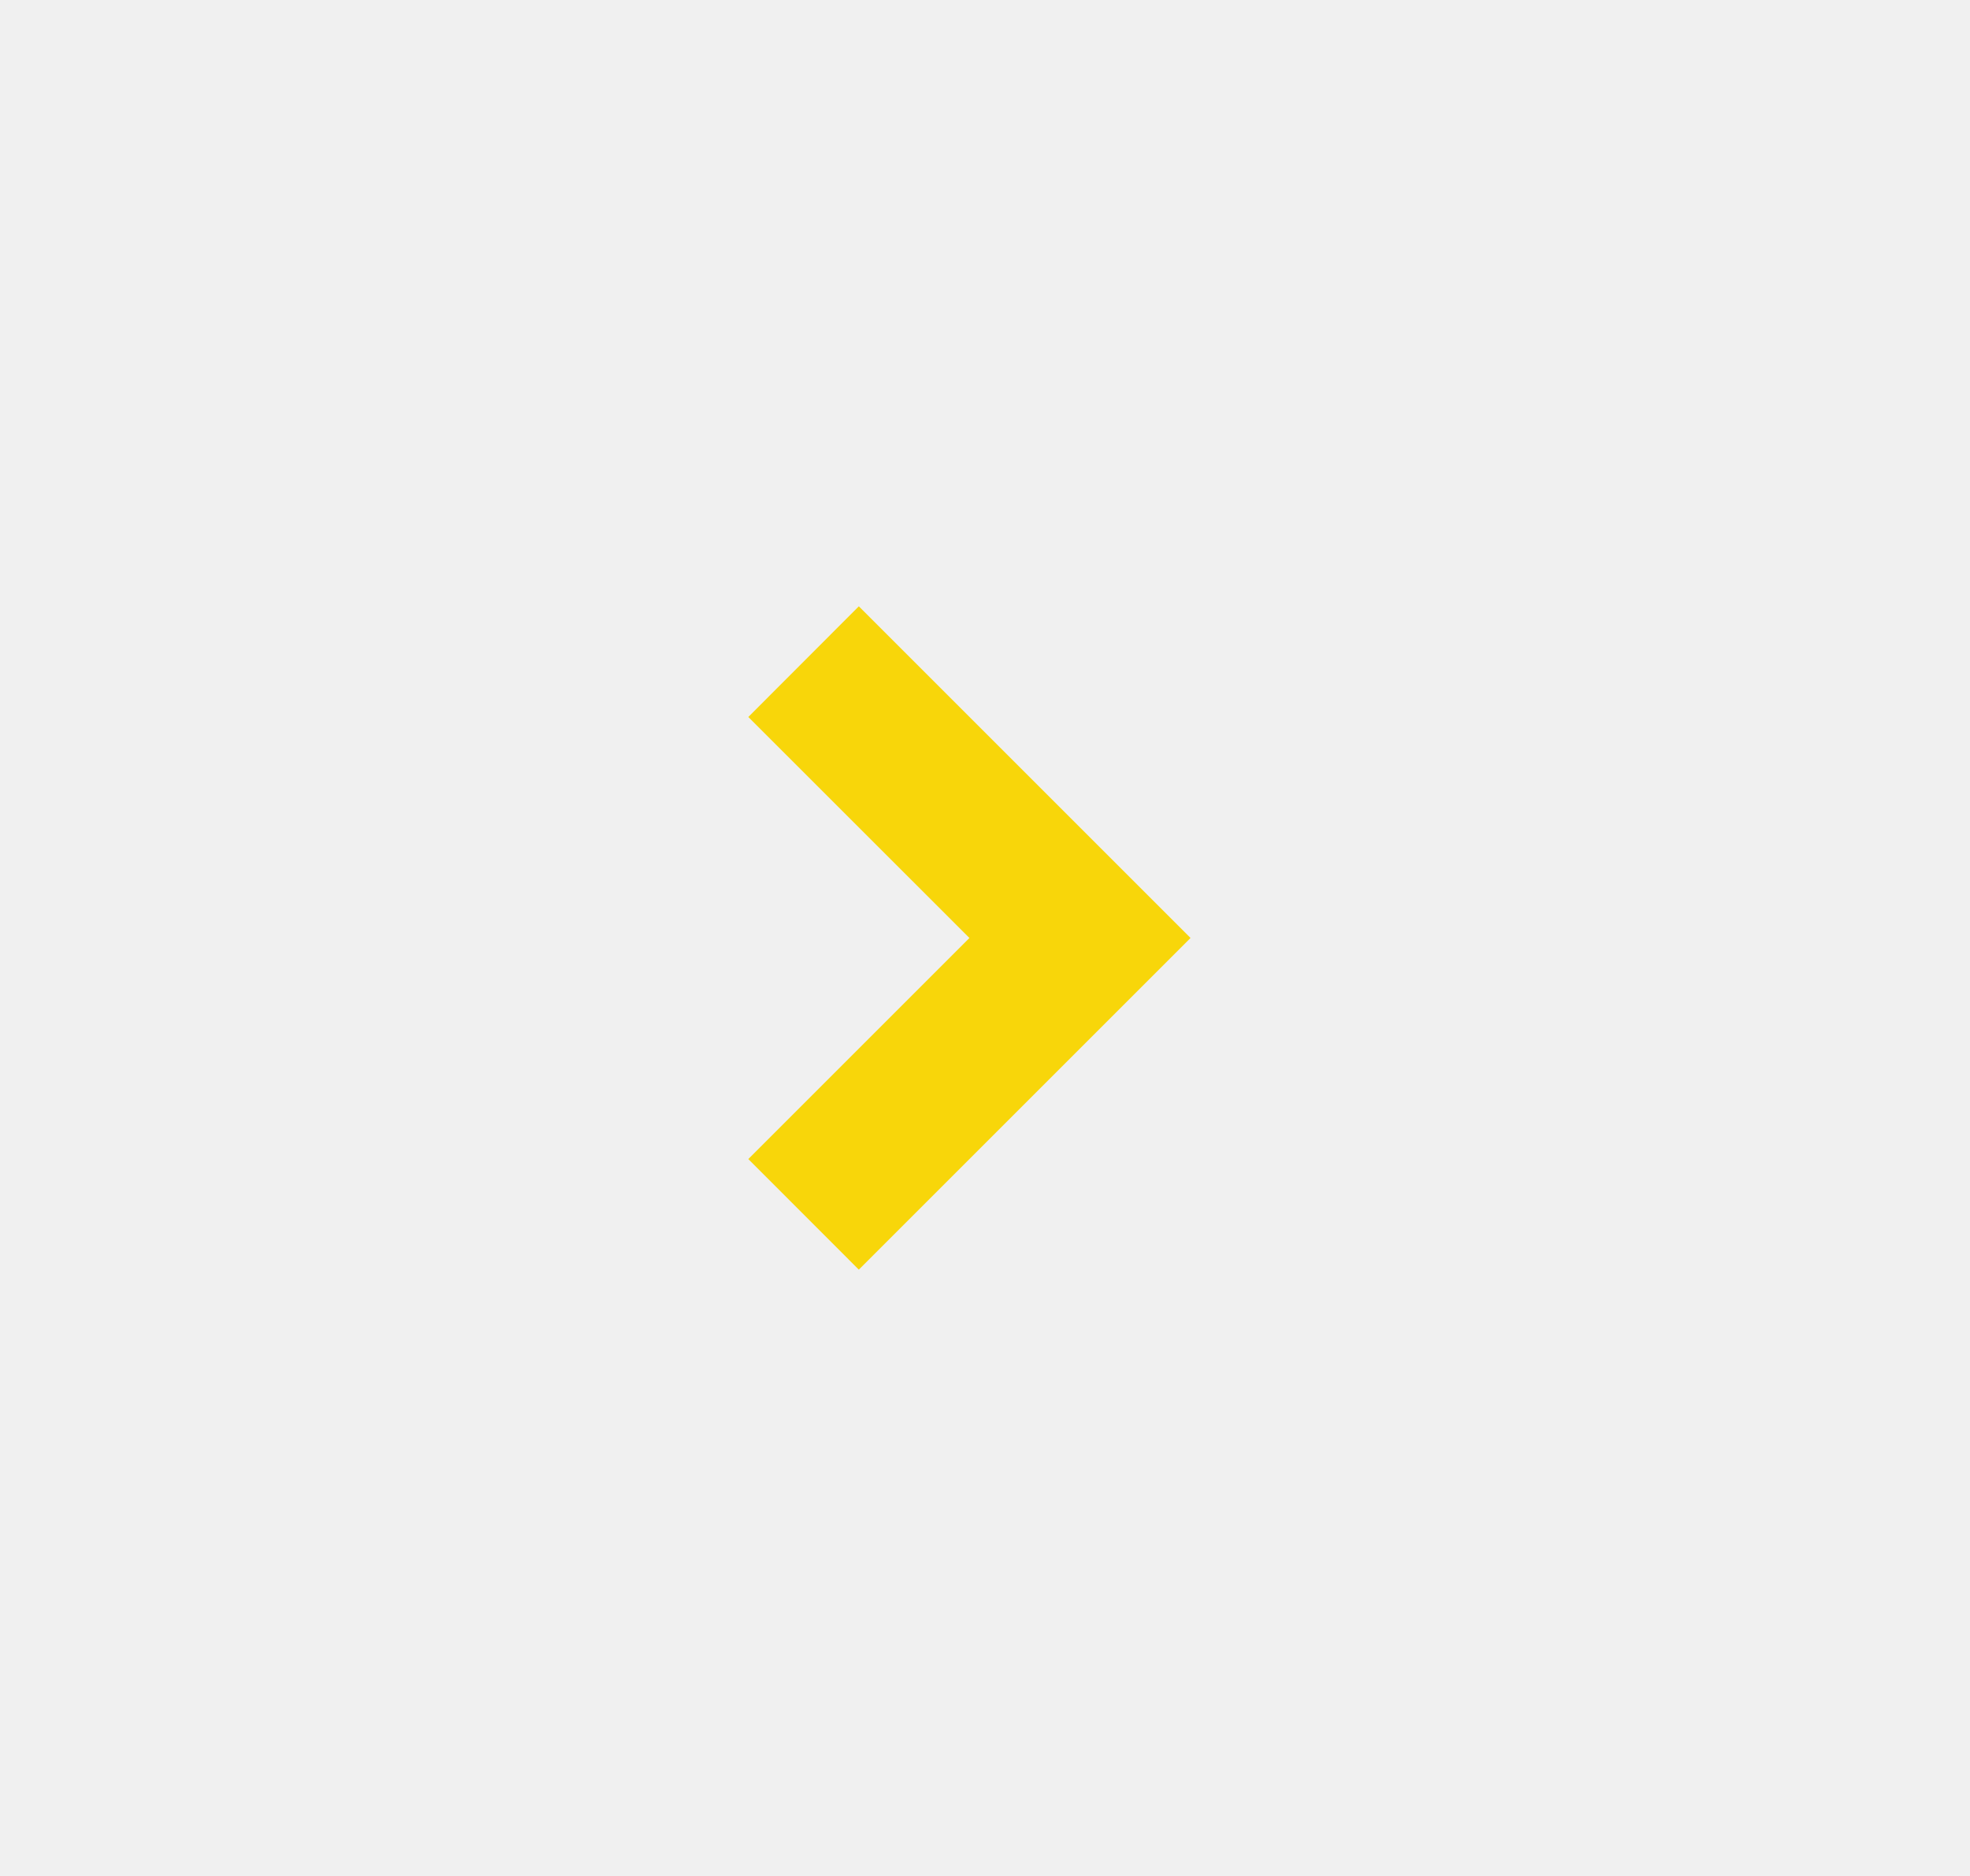
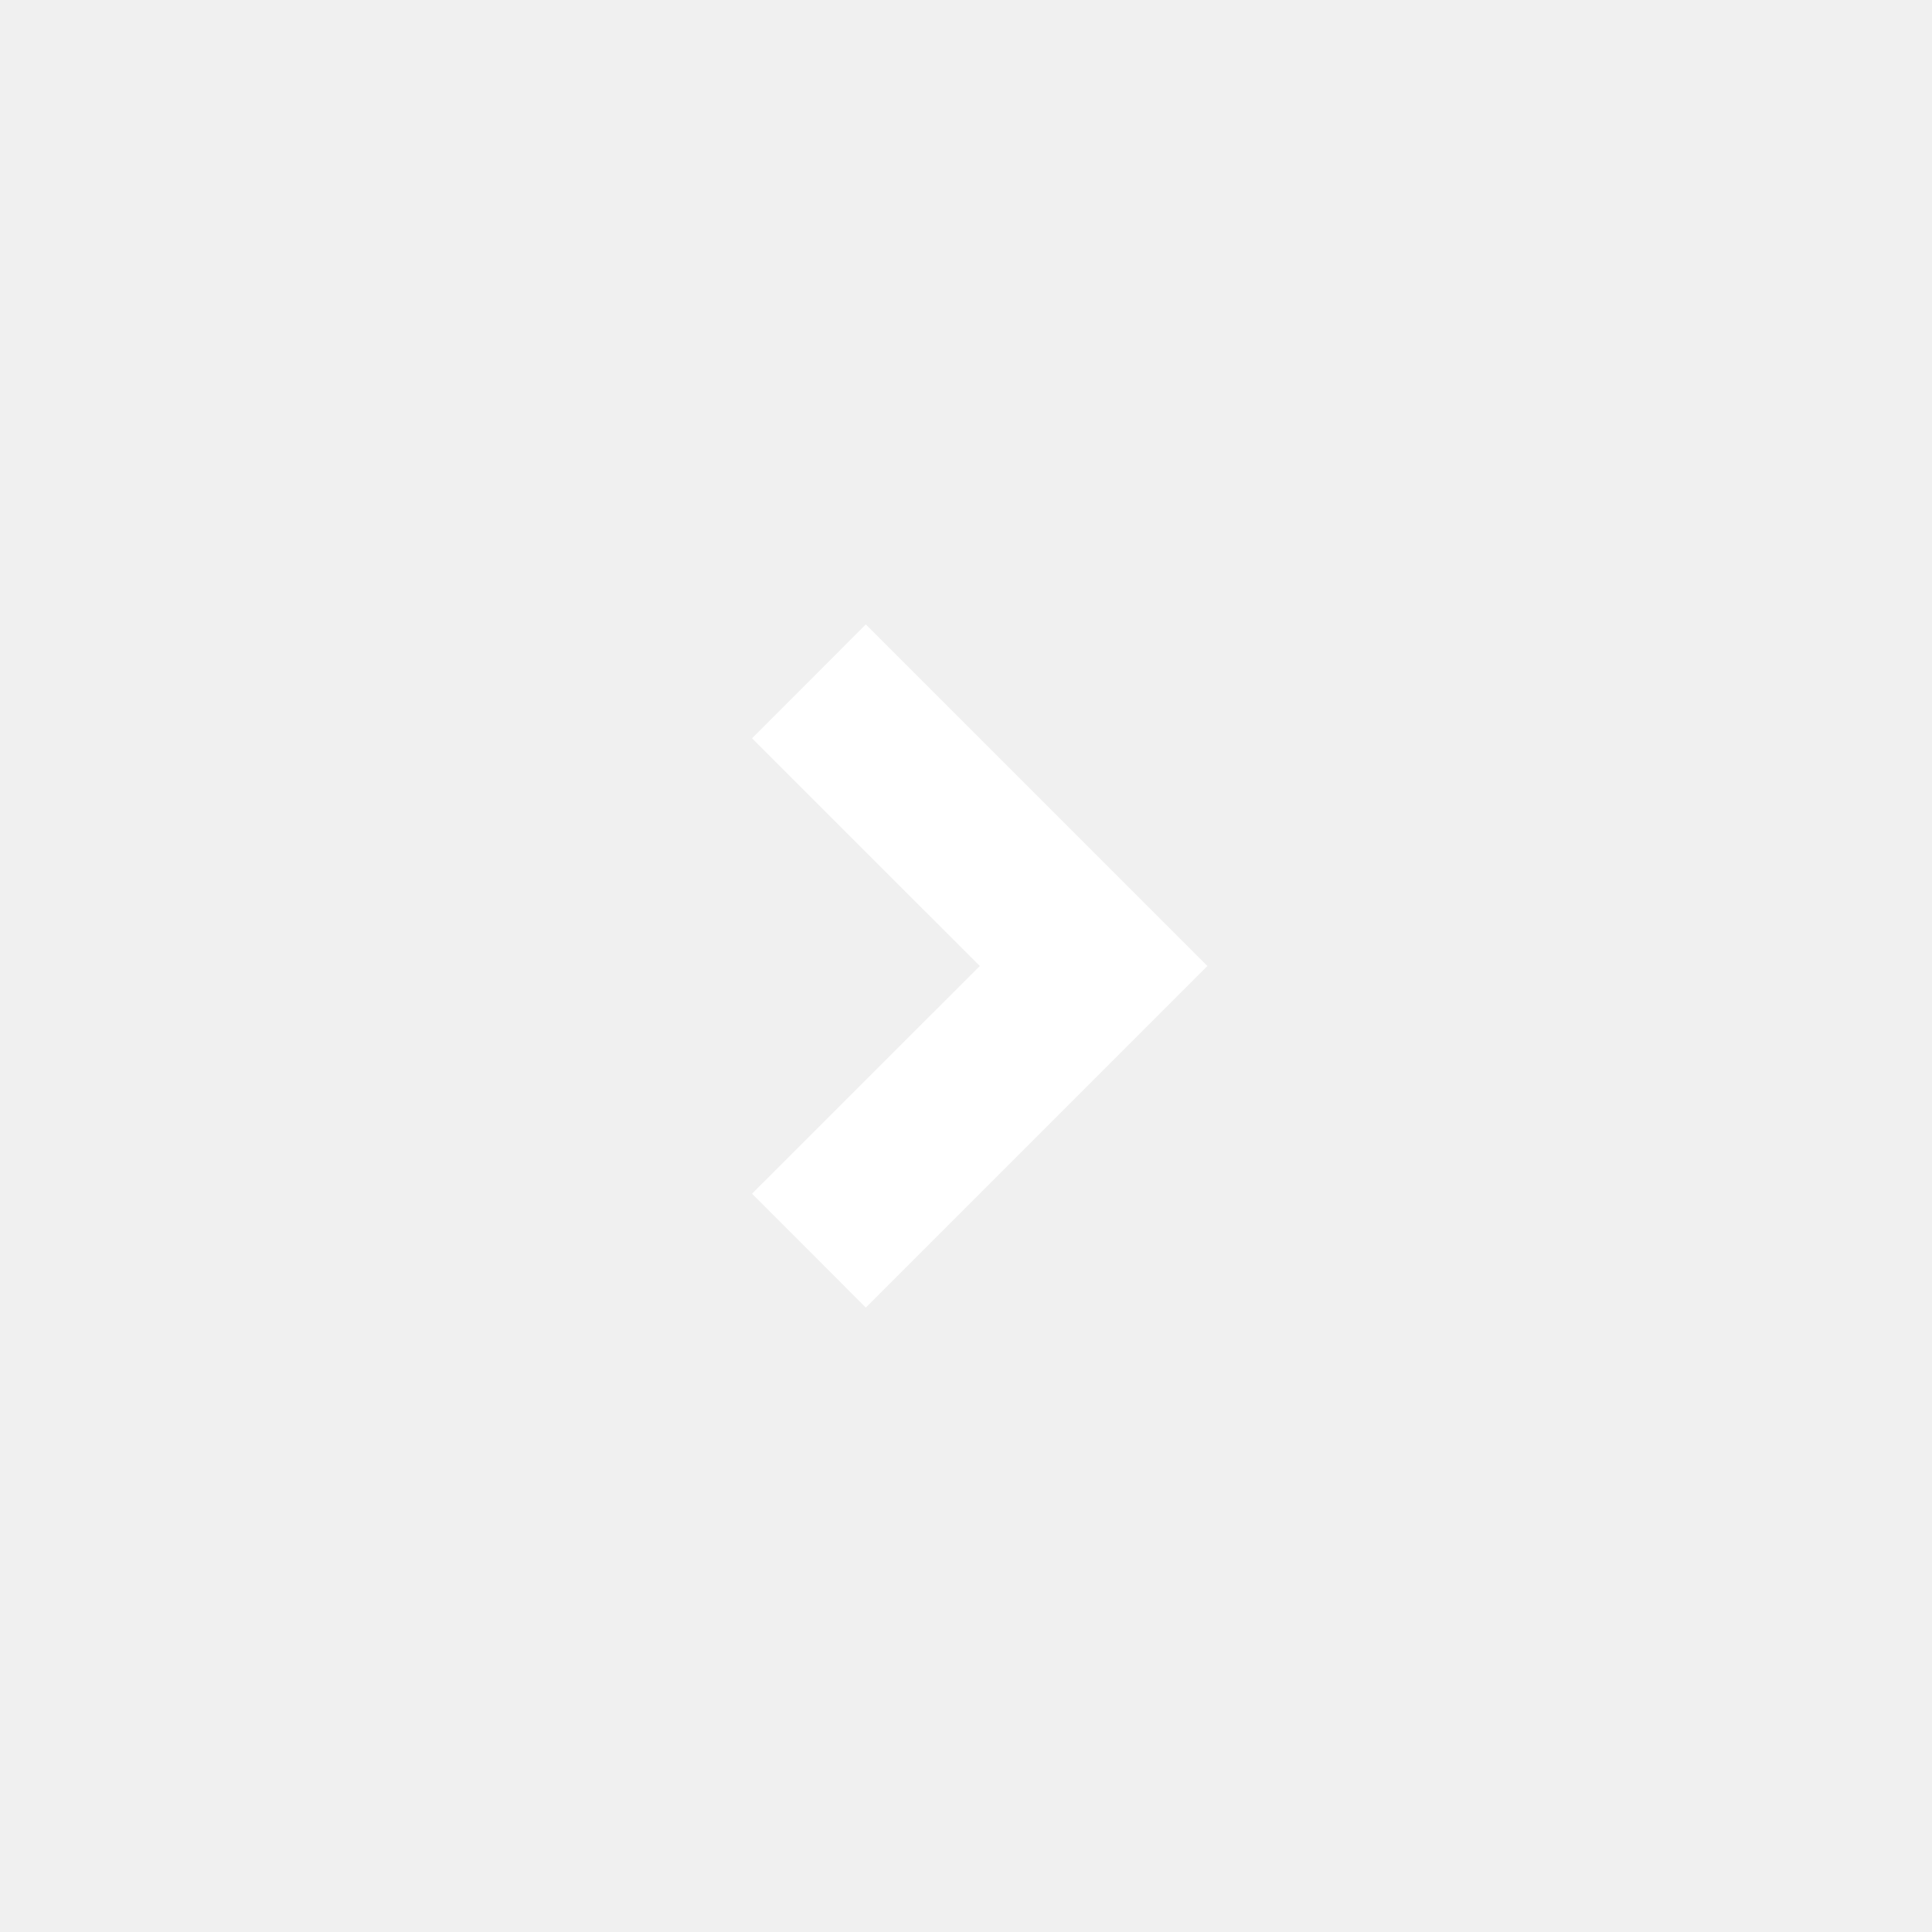
- <svg xmlns="http://www.w3.org/2000/svg" width="21" height="20" viewBox="0 0 21 20" fill="none">
-   <g clip-path="url(#clip0_88_2520)">
-     <path d="M10.334 10L7.977 7.644L9.155 6.464L12.691 10L9.155 13.536L7.977 12.357L10.334 10Z" fill="#F8D60A" />
+ <svg xmlns="http://www.w3.org/2000/svg" width="20" height="20" viewBox="0 0 20 20" fill="none">
+   <g clip-path="url(#clip0_1_6770)">
+     <path d="M10.143 10L7.785 7.643L8.963 6.464L12.499 10L8.963 13.536L7.785 12.357L10.143 10Z" fill="white" />
  </g>
  <defs>
-     <clipPath id="clip0_88_2520">
-       <rect width="20" height="20" fill="white" transform="translate(0.19043)" />
+     <clipPath id="clip0_1_6770">
+       <rect width="20" height="20" fill="white" />
    </clipPath>
  </defs>
</svg>
